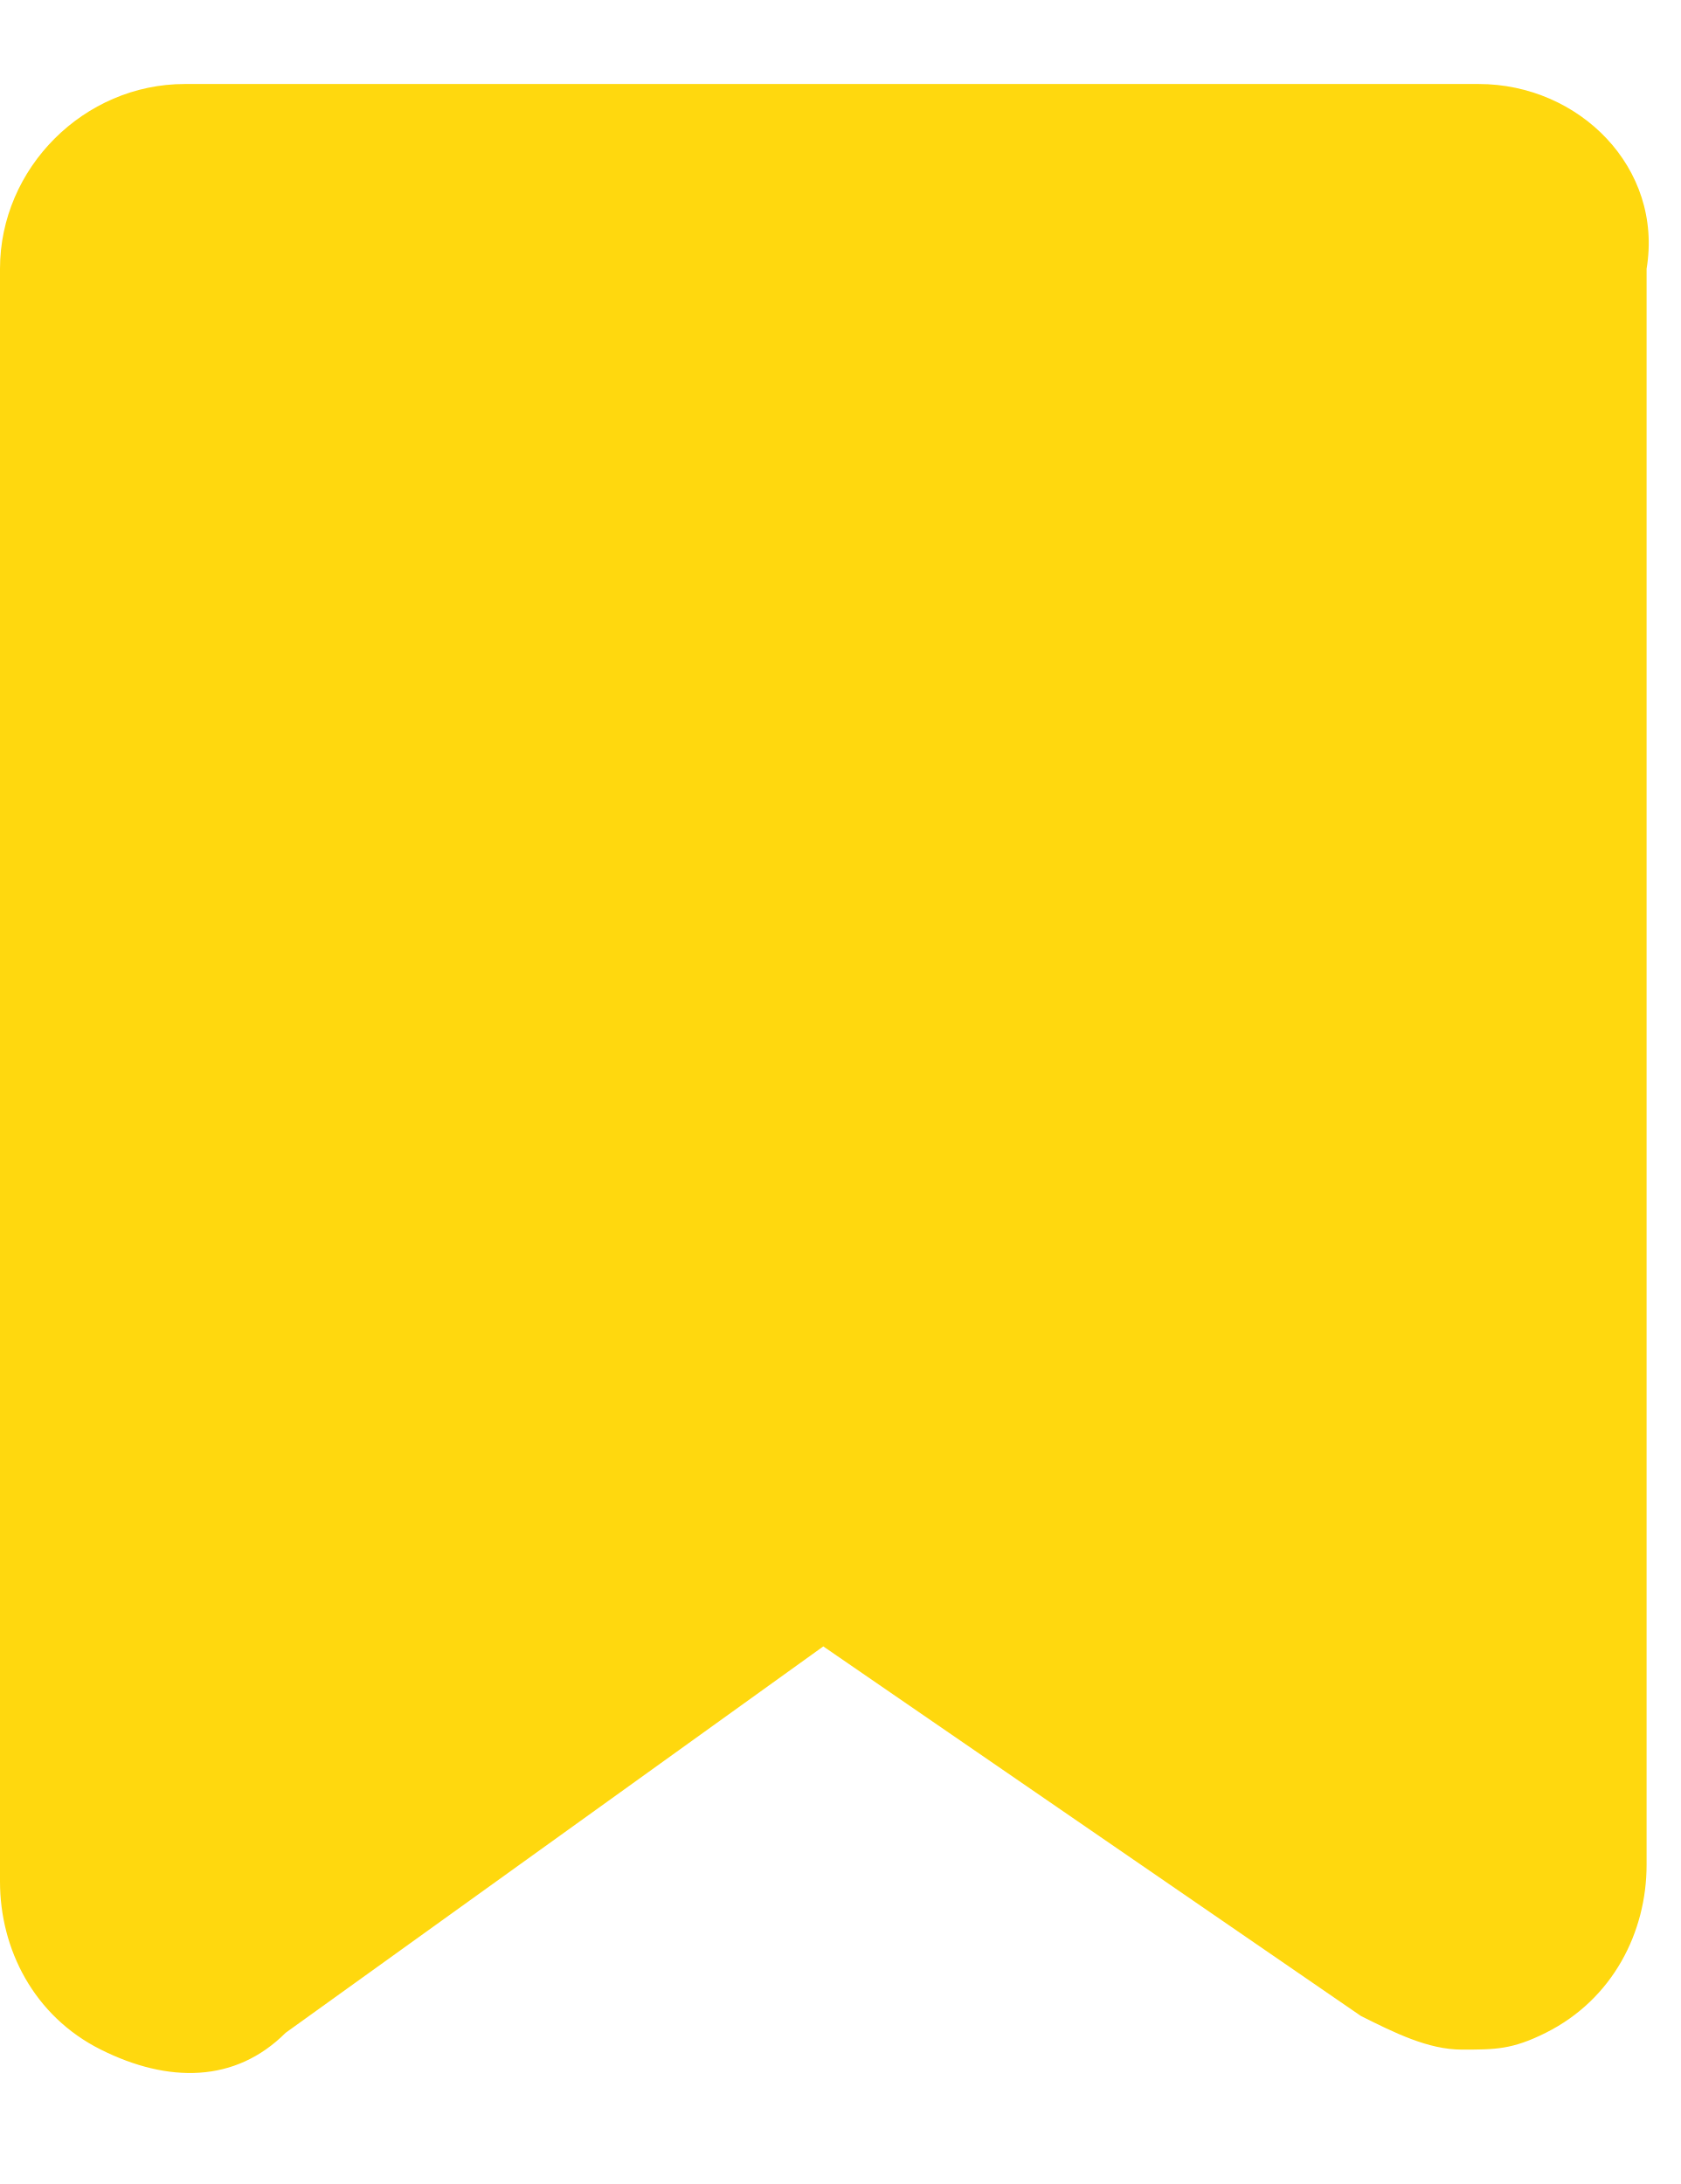
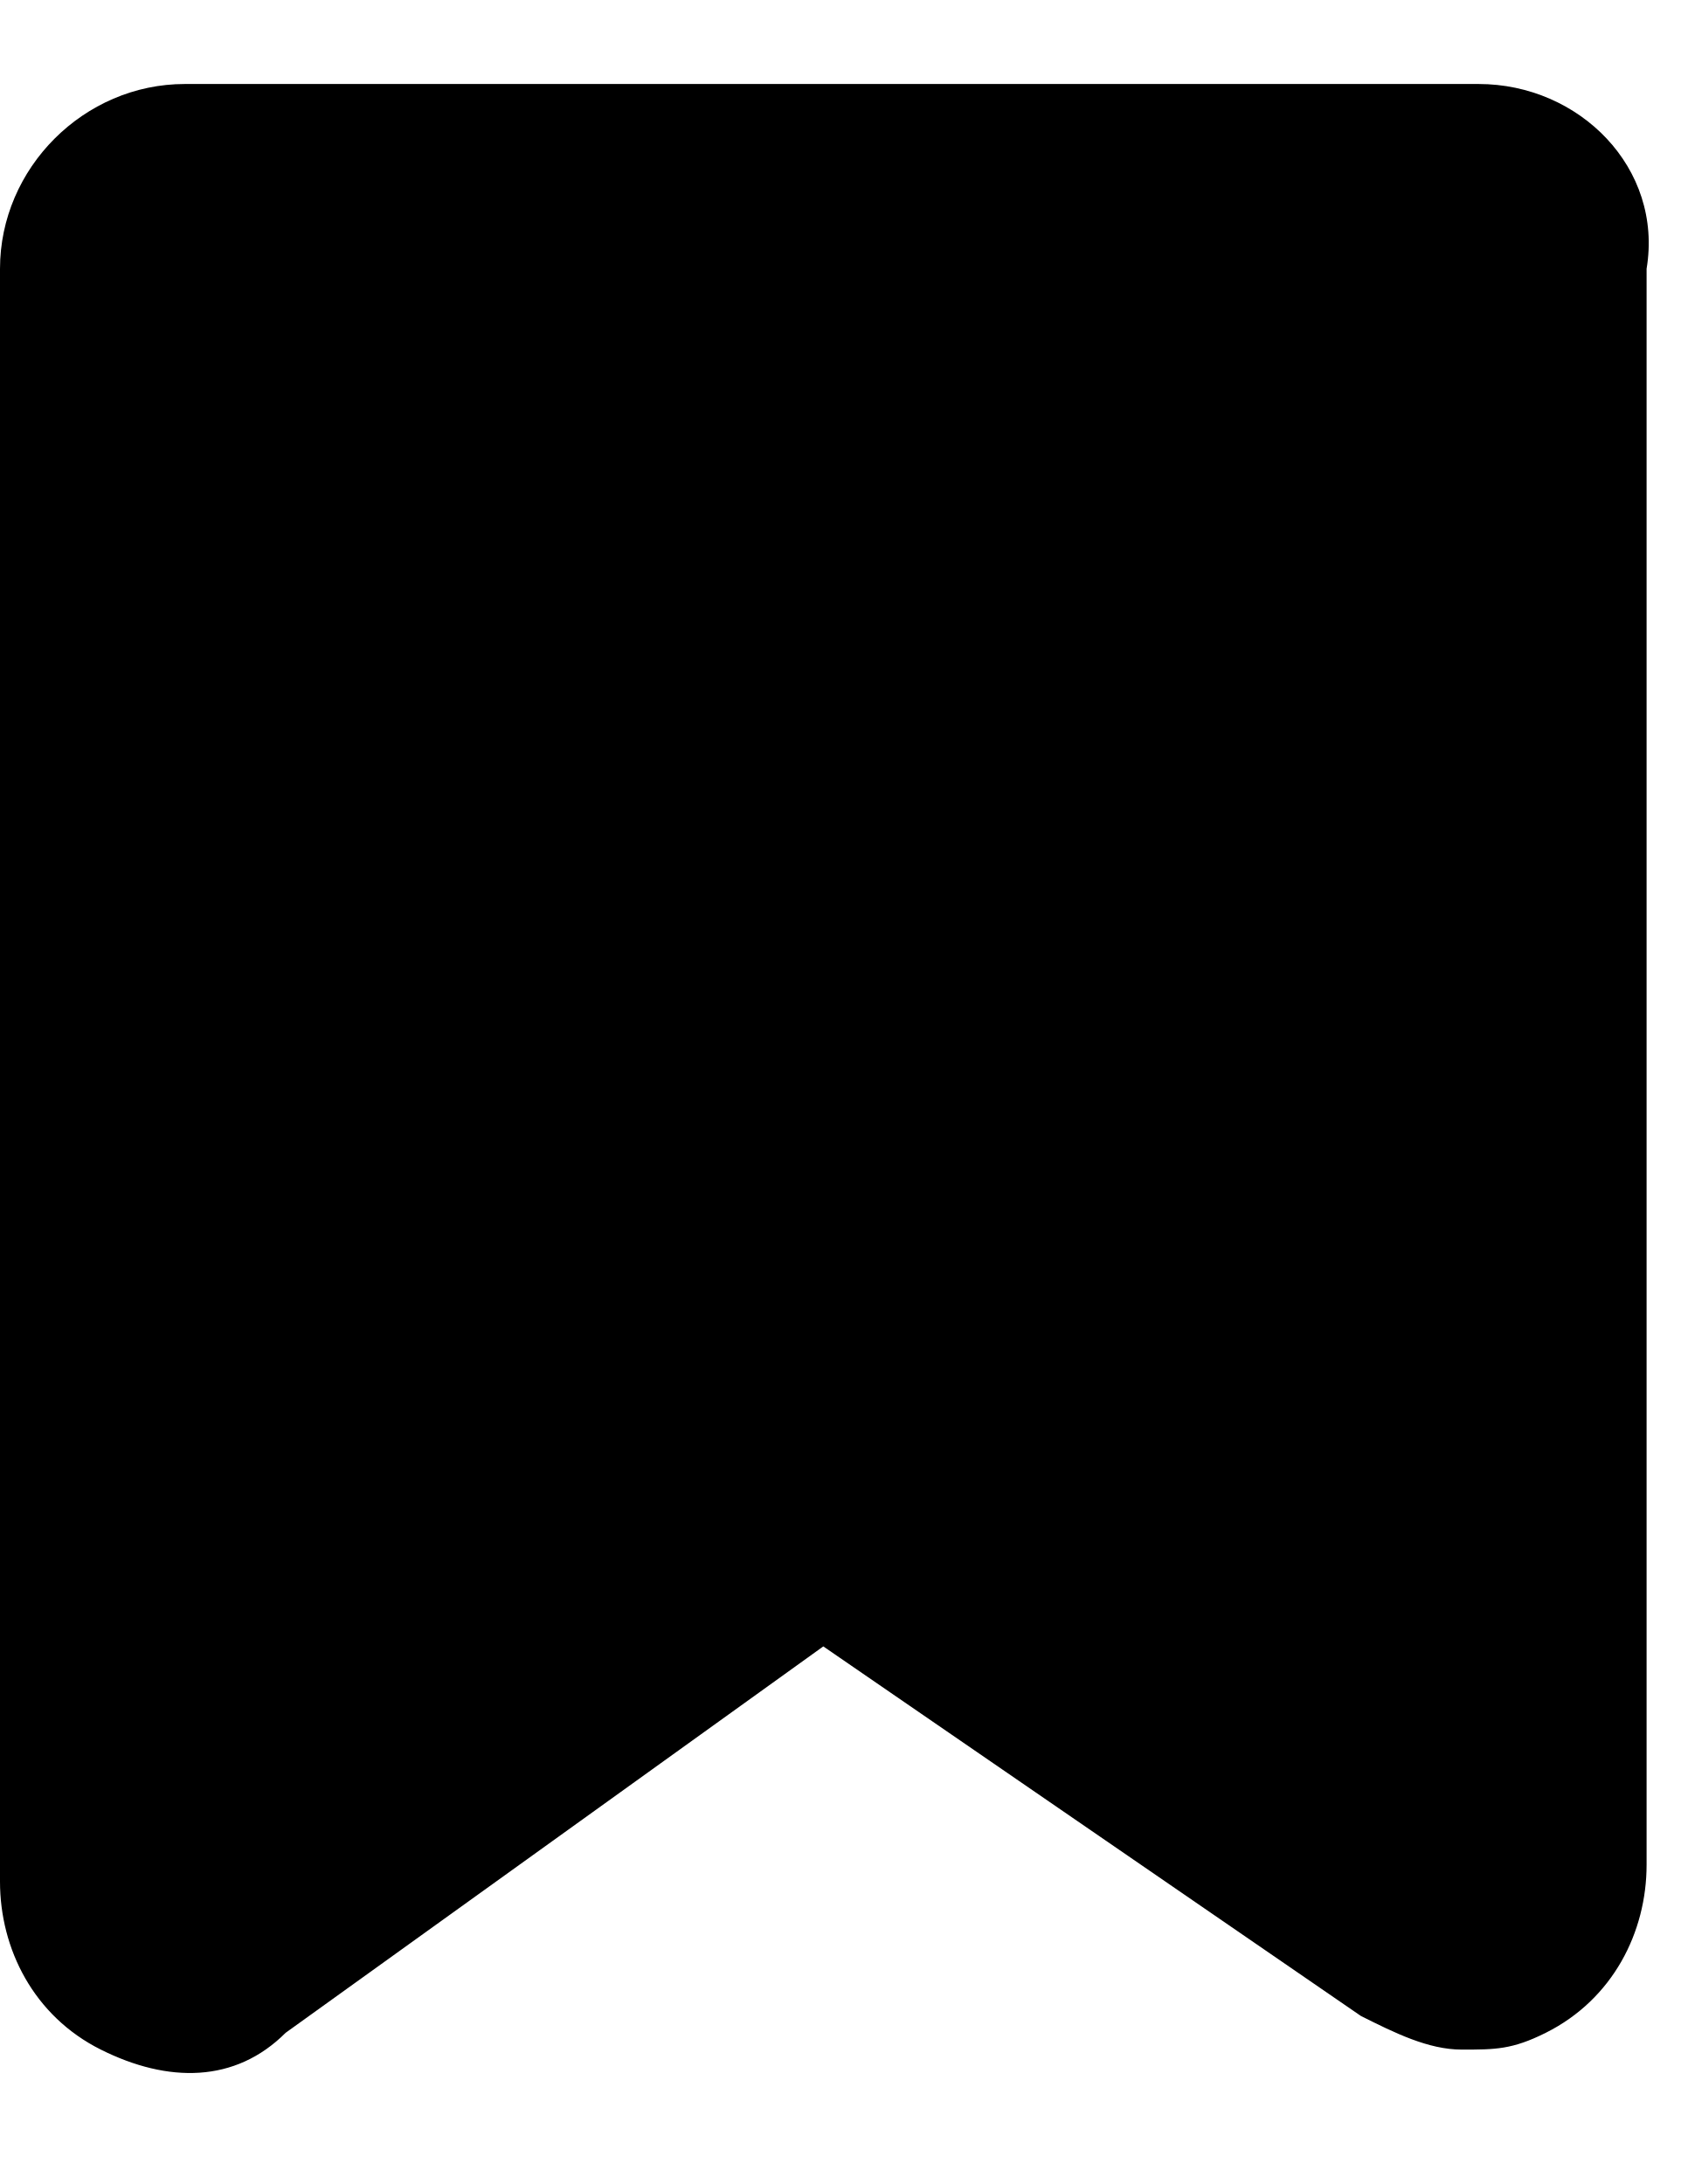
- <svg xmlns="http://www.w3.org/2000/svg" width="10" height="13" viewBox="0 0 10 13" fill="none">
-   <path id="Vector" d="M8.8 0.5H1.1C0.5 0.5 0 1 0 1.6V11.2C0 11.6 0.2 12 0.6 12.2C1 12.4 1.4 12.4 1.7 12.1L4.9 9.8L8.1 12C8.3 12.1 8.5 12.2 8.7 12.2C8.9 12.2 9 12.2 9.2 12.1C9.6 11.9 9.8 11.5 9.8 11.1V1.6C9.9 1 9.4 0.5 8.8 0.5Z" fill="#FFD80E" />
+ <svg xmlns="http://www.w3.org/2000/svg" width="10" height="13" viewBox="0 0 10 13" fill="currentColor">
+   <path id="Vector" d="M8.8 0.5H1.1C0.5 0.5 0 1 0 1.6V11.2C0 11.6 0.2 12 0.6 12.2C1 12.4 1.4 12.4 1.7 12.1L4.9 9.8L8.1 12C8.3 12.1 8.5 12.2 8.7 12.2C8.9 12.2 9 12.2 9.2 12.1C9.6 11.9 9.8 11.5 9.8 11.1V1.6C9.9 1 9.4 0.5 8.8 0.5Z" />
</svg>
